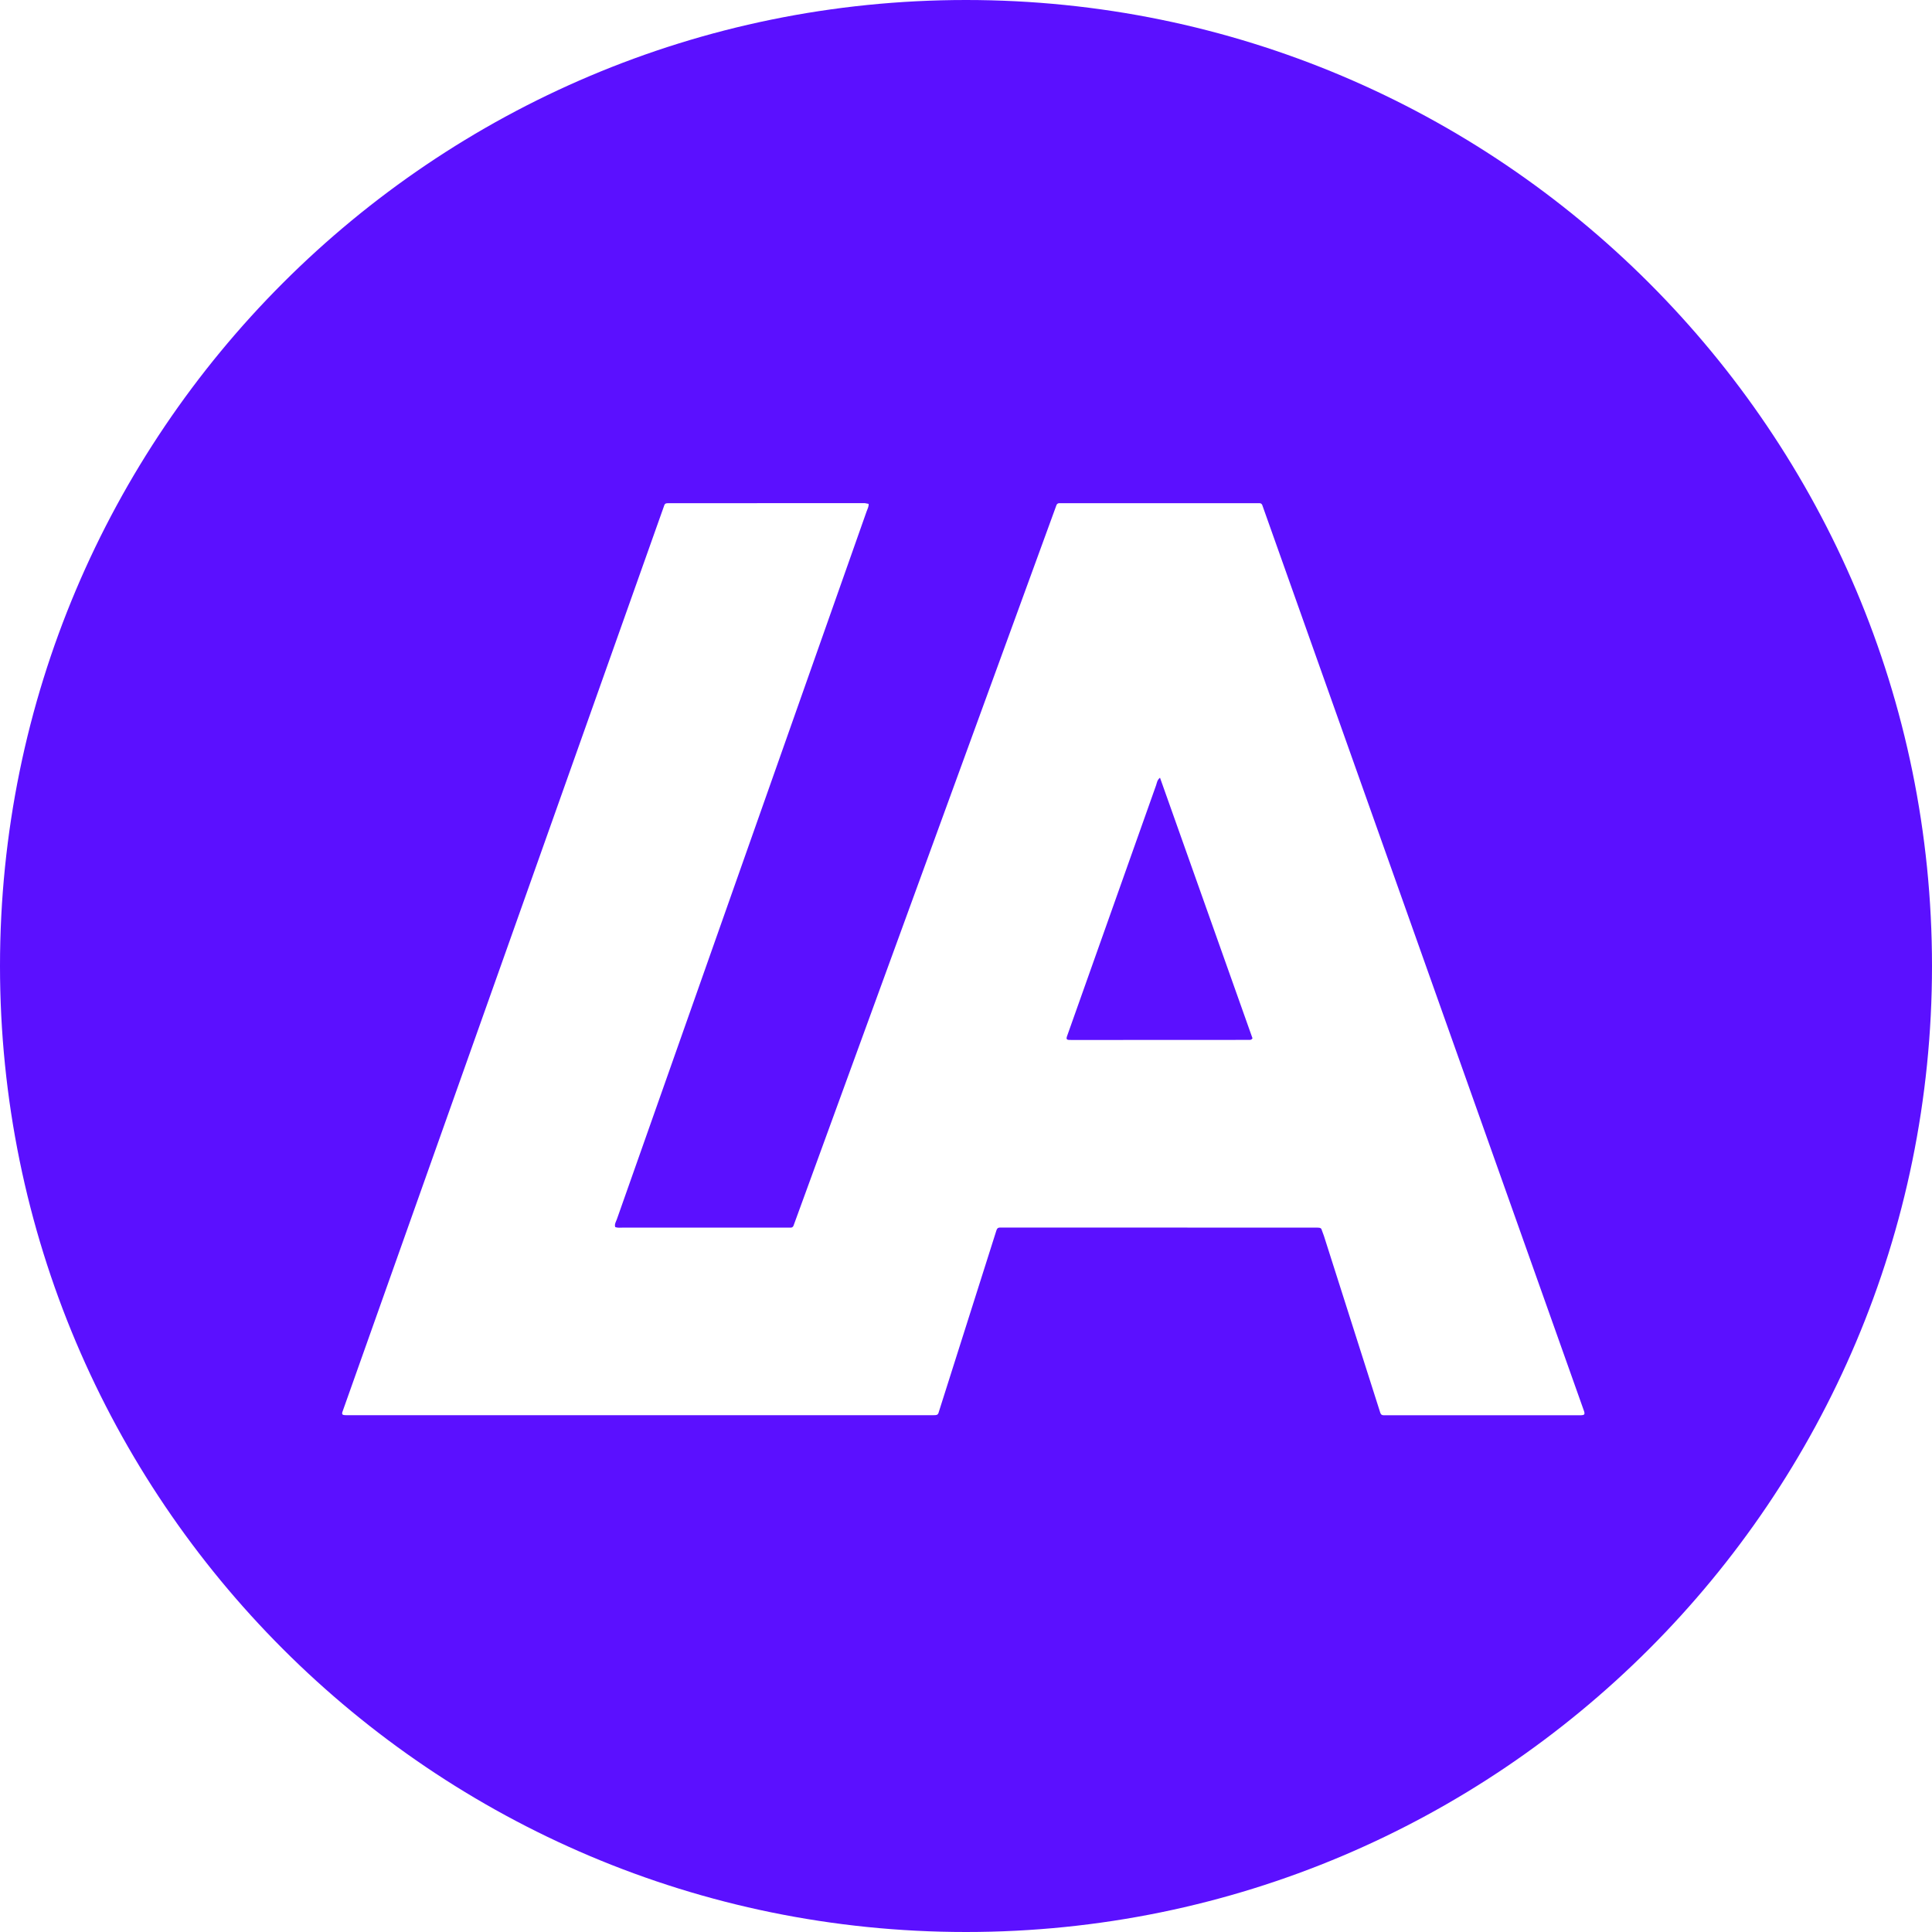
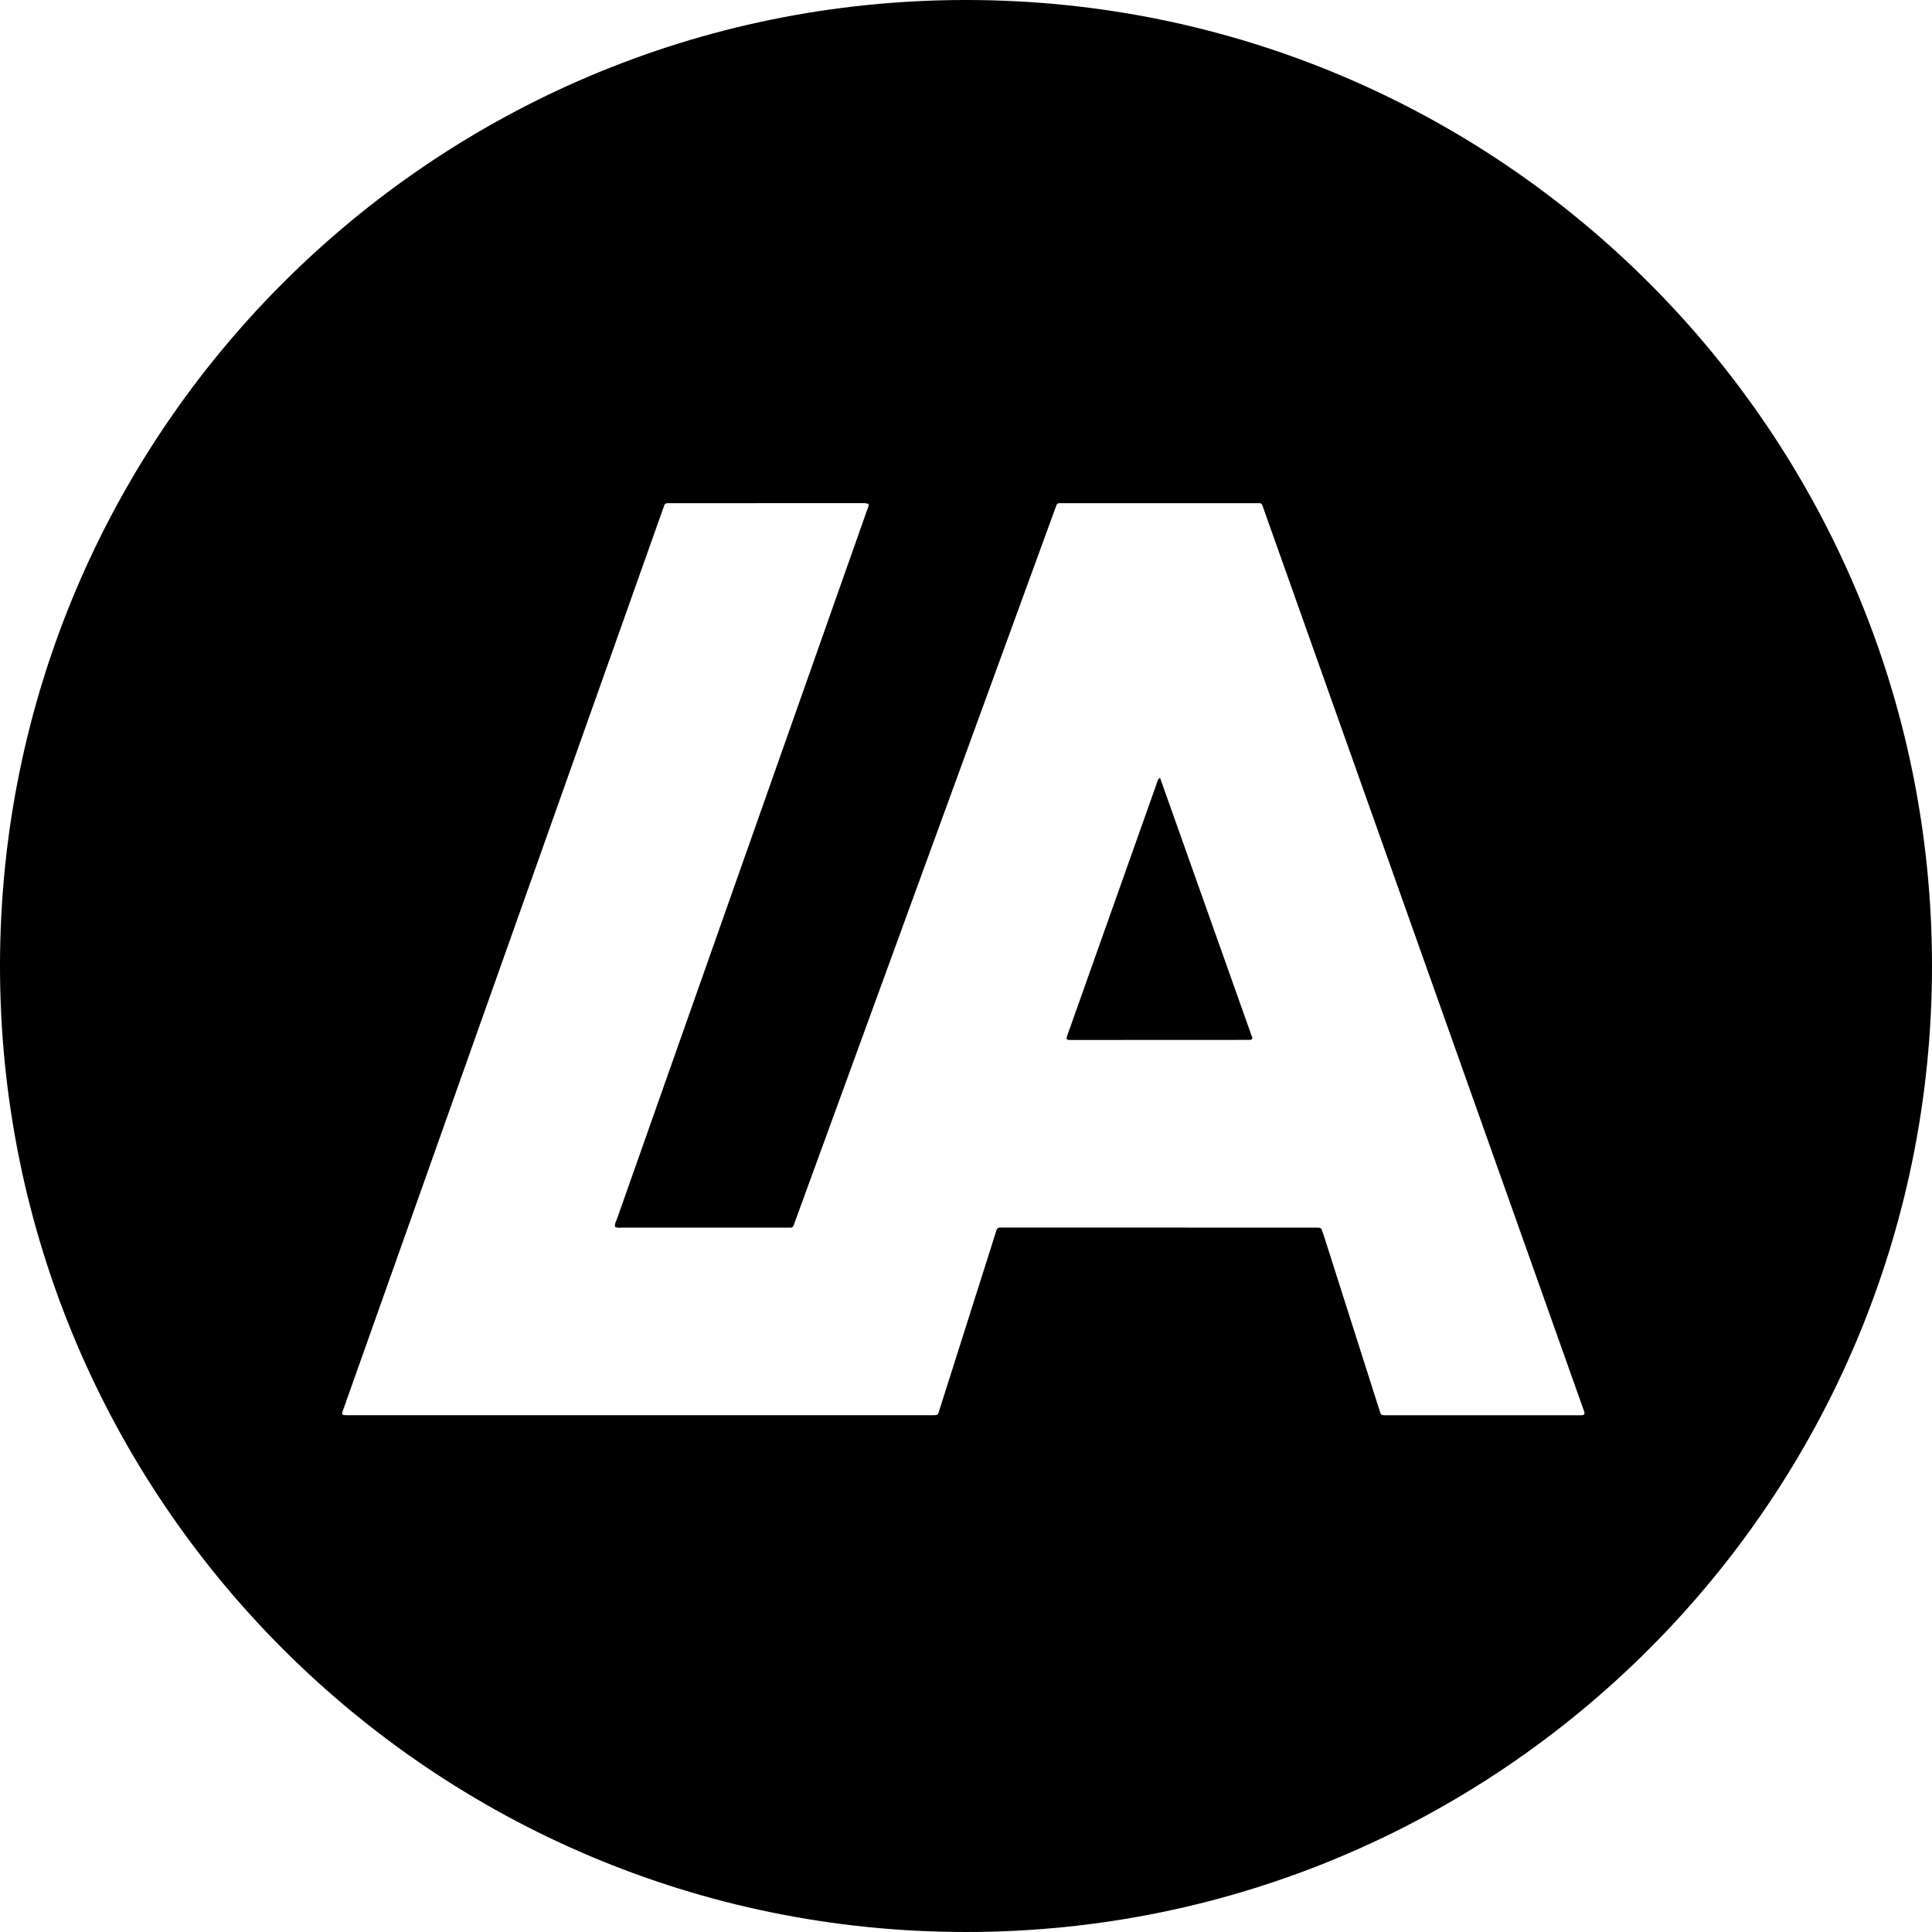
<svg xmlns="http://www.w3.org/2000/svg" width="24" height="24">
-   <path d="M12 0c6.627 0 12 5.373 12 12s-5.373 12-12 12S0 18.627 0 12 5.373 0 12 0zm3.65 6.251h-2.496c-.015.003-.023.008-.03.023l-3.267 8.953c-.007.015-.015.02-.03.023h-2.09c-.031 0-.064.005-.095-.007-.008-.025 0-.047.009-.068l.013-.032 3.102-8.792c.01-.03.028-.058.024-.092l-.048-.009-2.382.001c-.078 0-.094-.005-.107.023l-4.001 11.27c-.009.04.014.036.1.036h7.245c.037 0 .05-.003.06-.024l.721-2.272c.01-.027.018-.034.046-.035l3.926.001c.038 0 .053.001.064.015l.032.087.7 2.197c.009.024.017.03.042.032h2.452c.041-.002.05-.01.038-.05L15.68 6.273c-.007-.014-.015-.02-.03-.022zm-1.24 3.41l1.149 3.237a.038.038 0 0 1-.035.02l-2.21.001-.038-.001c-.024-.001-.032-.014-.023-.04l1.109-3.125c.01-.029.012-.063.048-.092z" fill="#5B10FF" fill-rule="evenodd" />
+   <path d="M12 0c6.627 0 12 5.373 12 12s-5.373 12-12 12S0 18.627 0 12 5.373 0 12 0zm3.65 6.251h-2.496c-.015.003-.023.008-.03.023l-3.267 8.953c-.007.015-.015.02-.03.023h-2.09c-.031 0-.064.005-.095-.007-.008-.025 0-.047.009-.068l.013-.032 3.102-8.792c.01-.03.028-.058.024-.092l-.048-.009-2.382.001c-.078 0-.094-.005-.107.023l-4.001 11.27c-.009.04.014.036.1.036h7.245c.037 0 .05-.003.06-.024l.721-2.272c.01-.027.018-.034.046-.035l3.926.001c.038 0 .053.001.064.015l.032.087.7 2.197c.009.024.017.03.042.032h2.452c.041-.002.05-.01.038-.05L15.68 6.273c-.007-.014-.015-.02-.03-.022zm-1.24 3.41l1.149 3.237a.038.038 0 0 1-.035.02l-2.21.001-.038-.001c-.024-.001-.032-.014-.023-.04l1.109-3.125c.01-.029.012-.063.048-.092z" fill="currentColor" fill-rule="evenodd" />
</svg>
